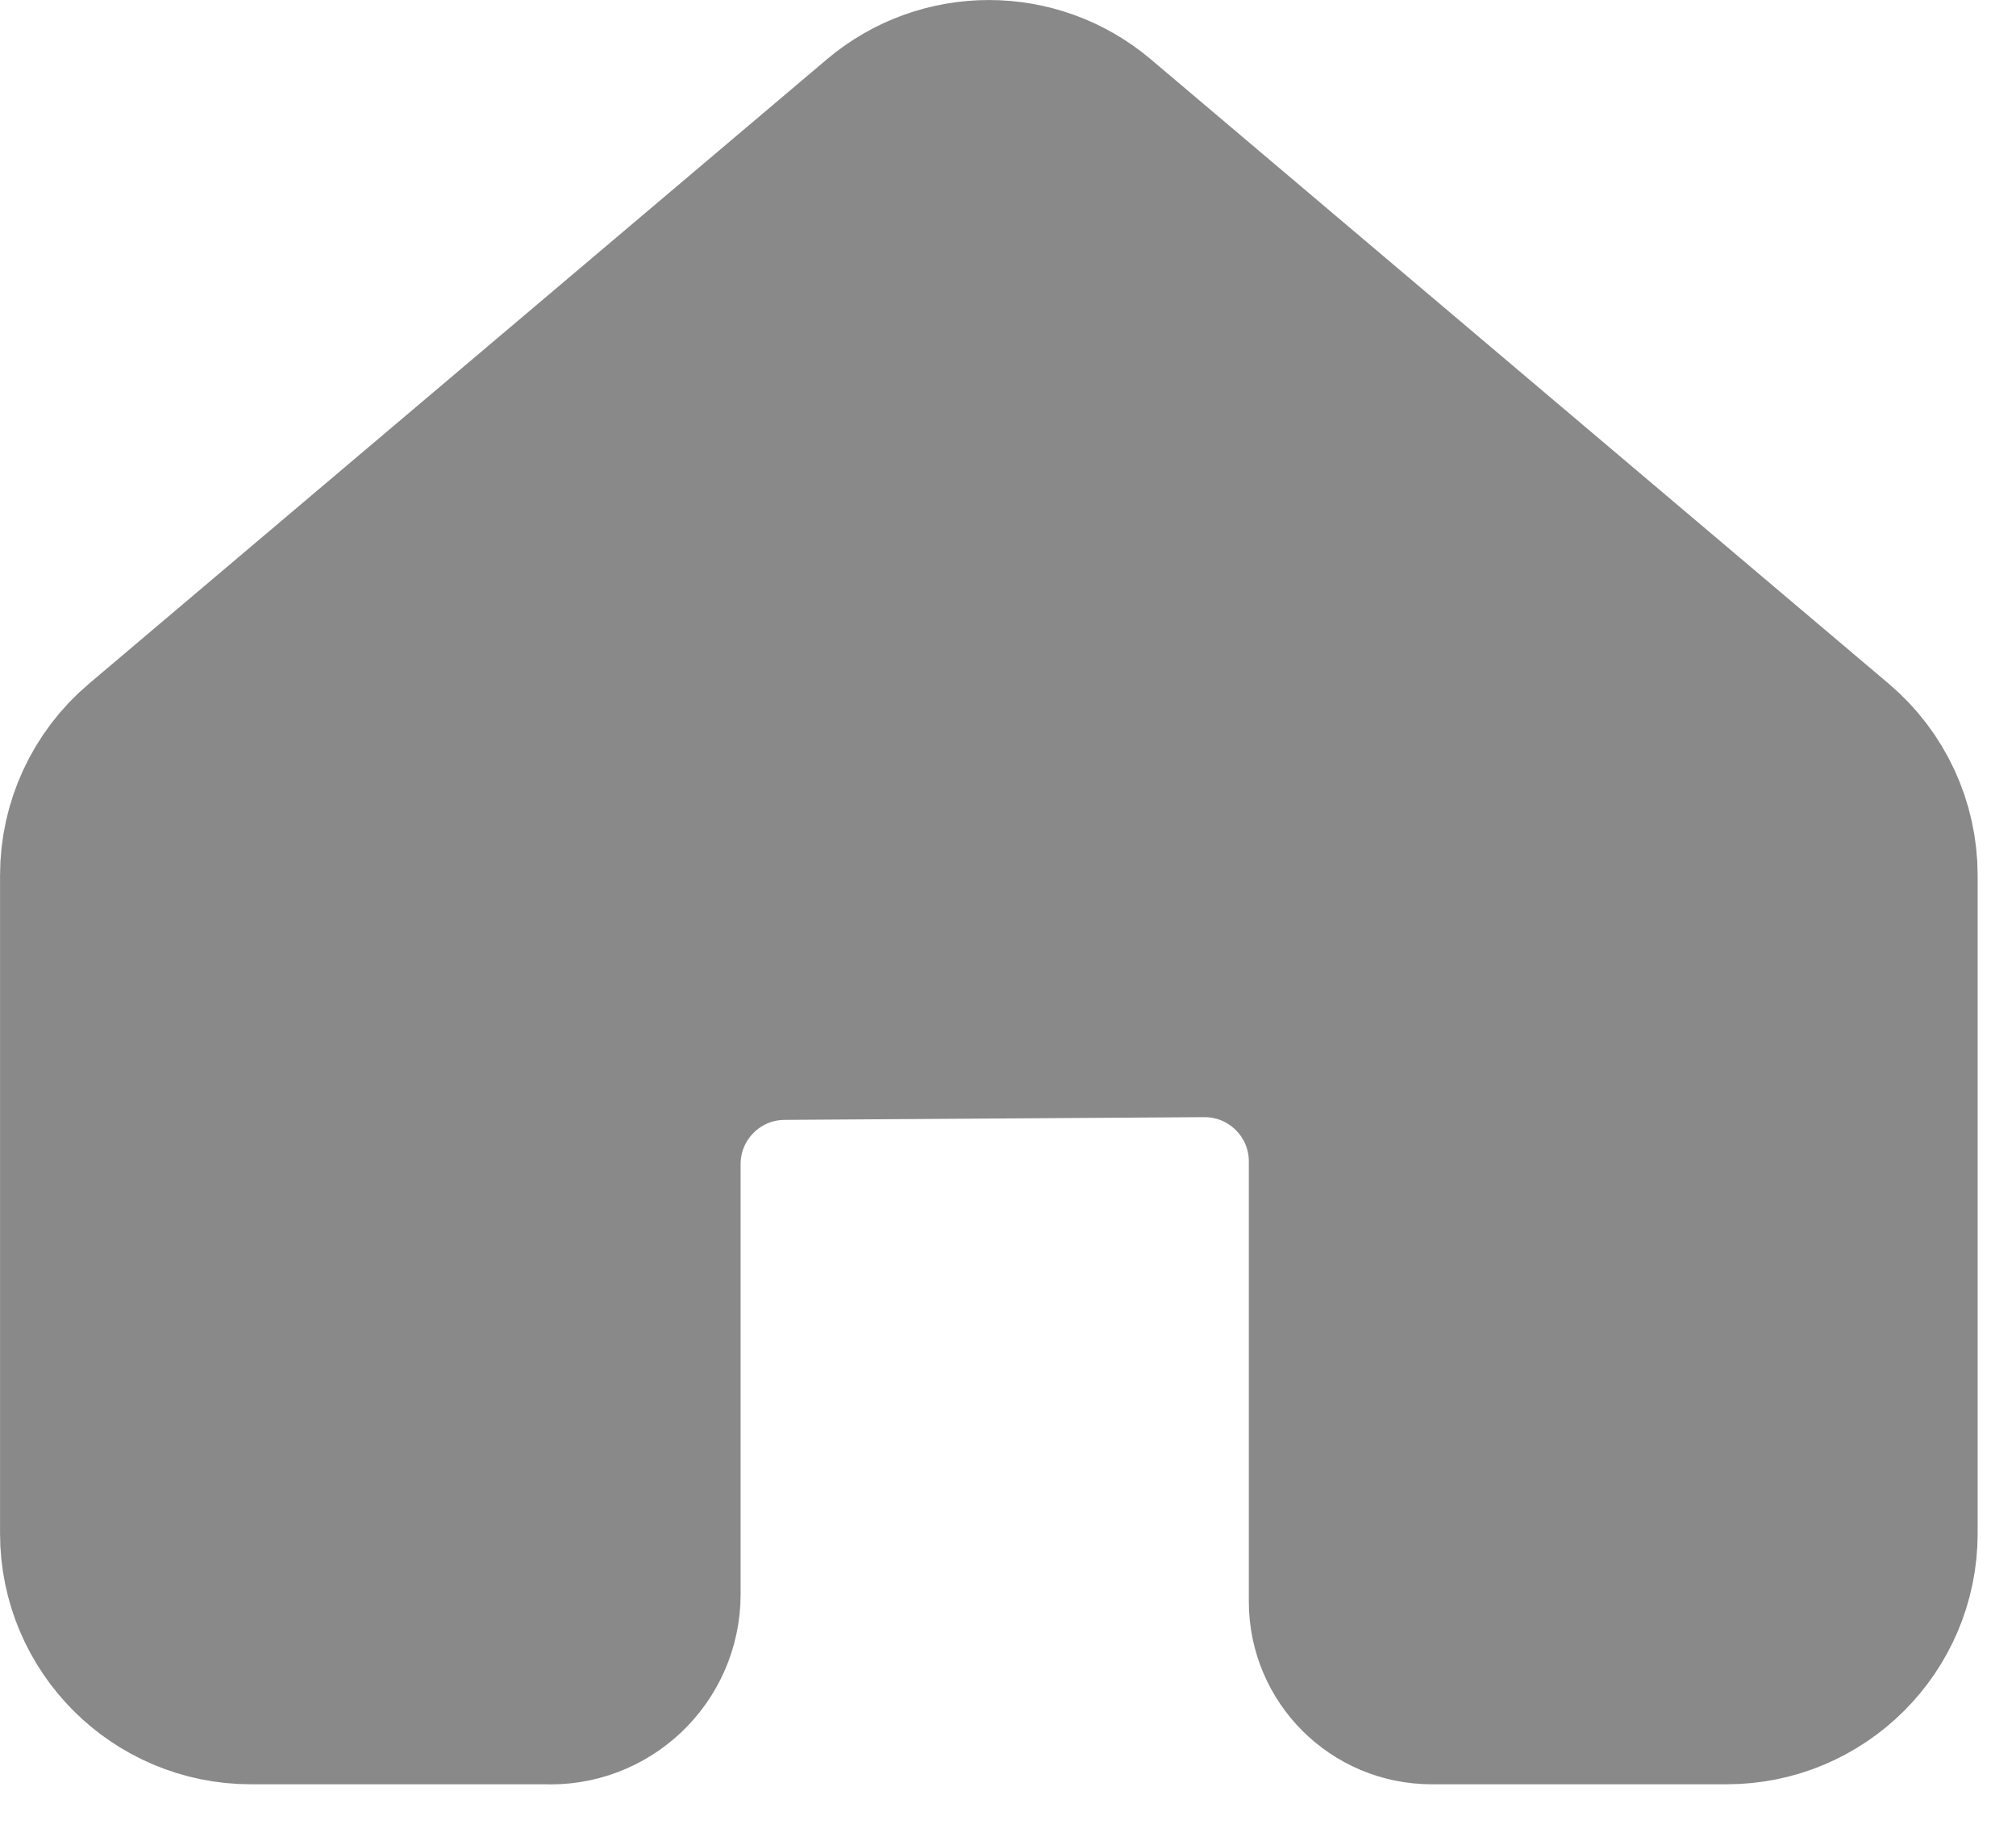
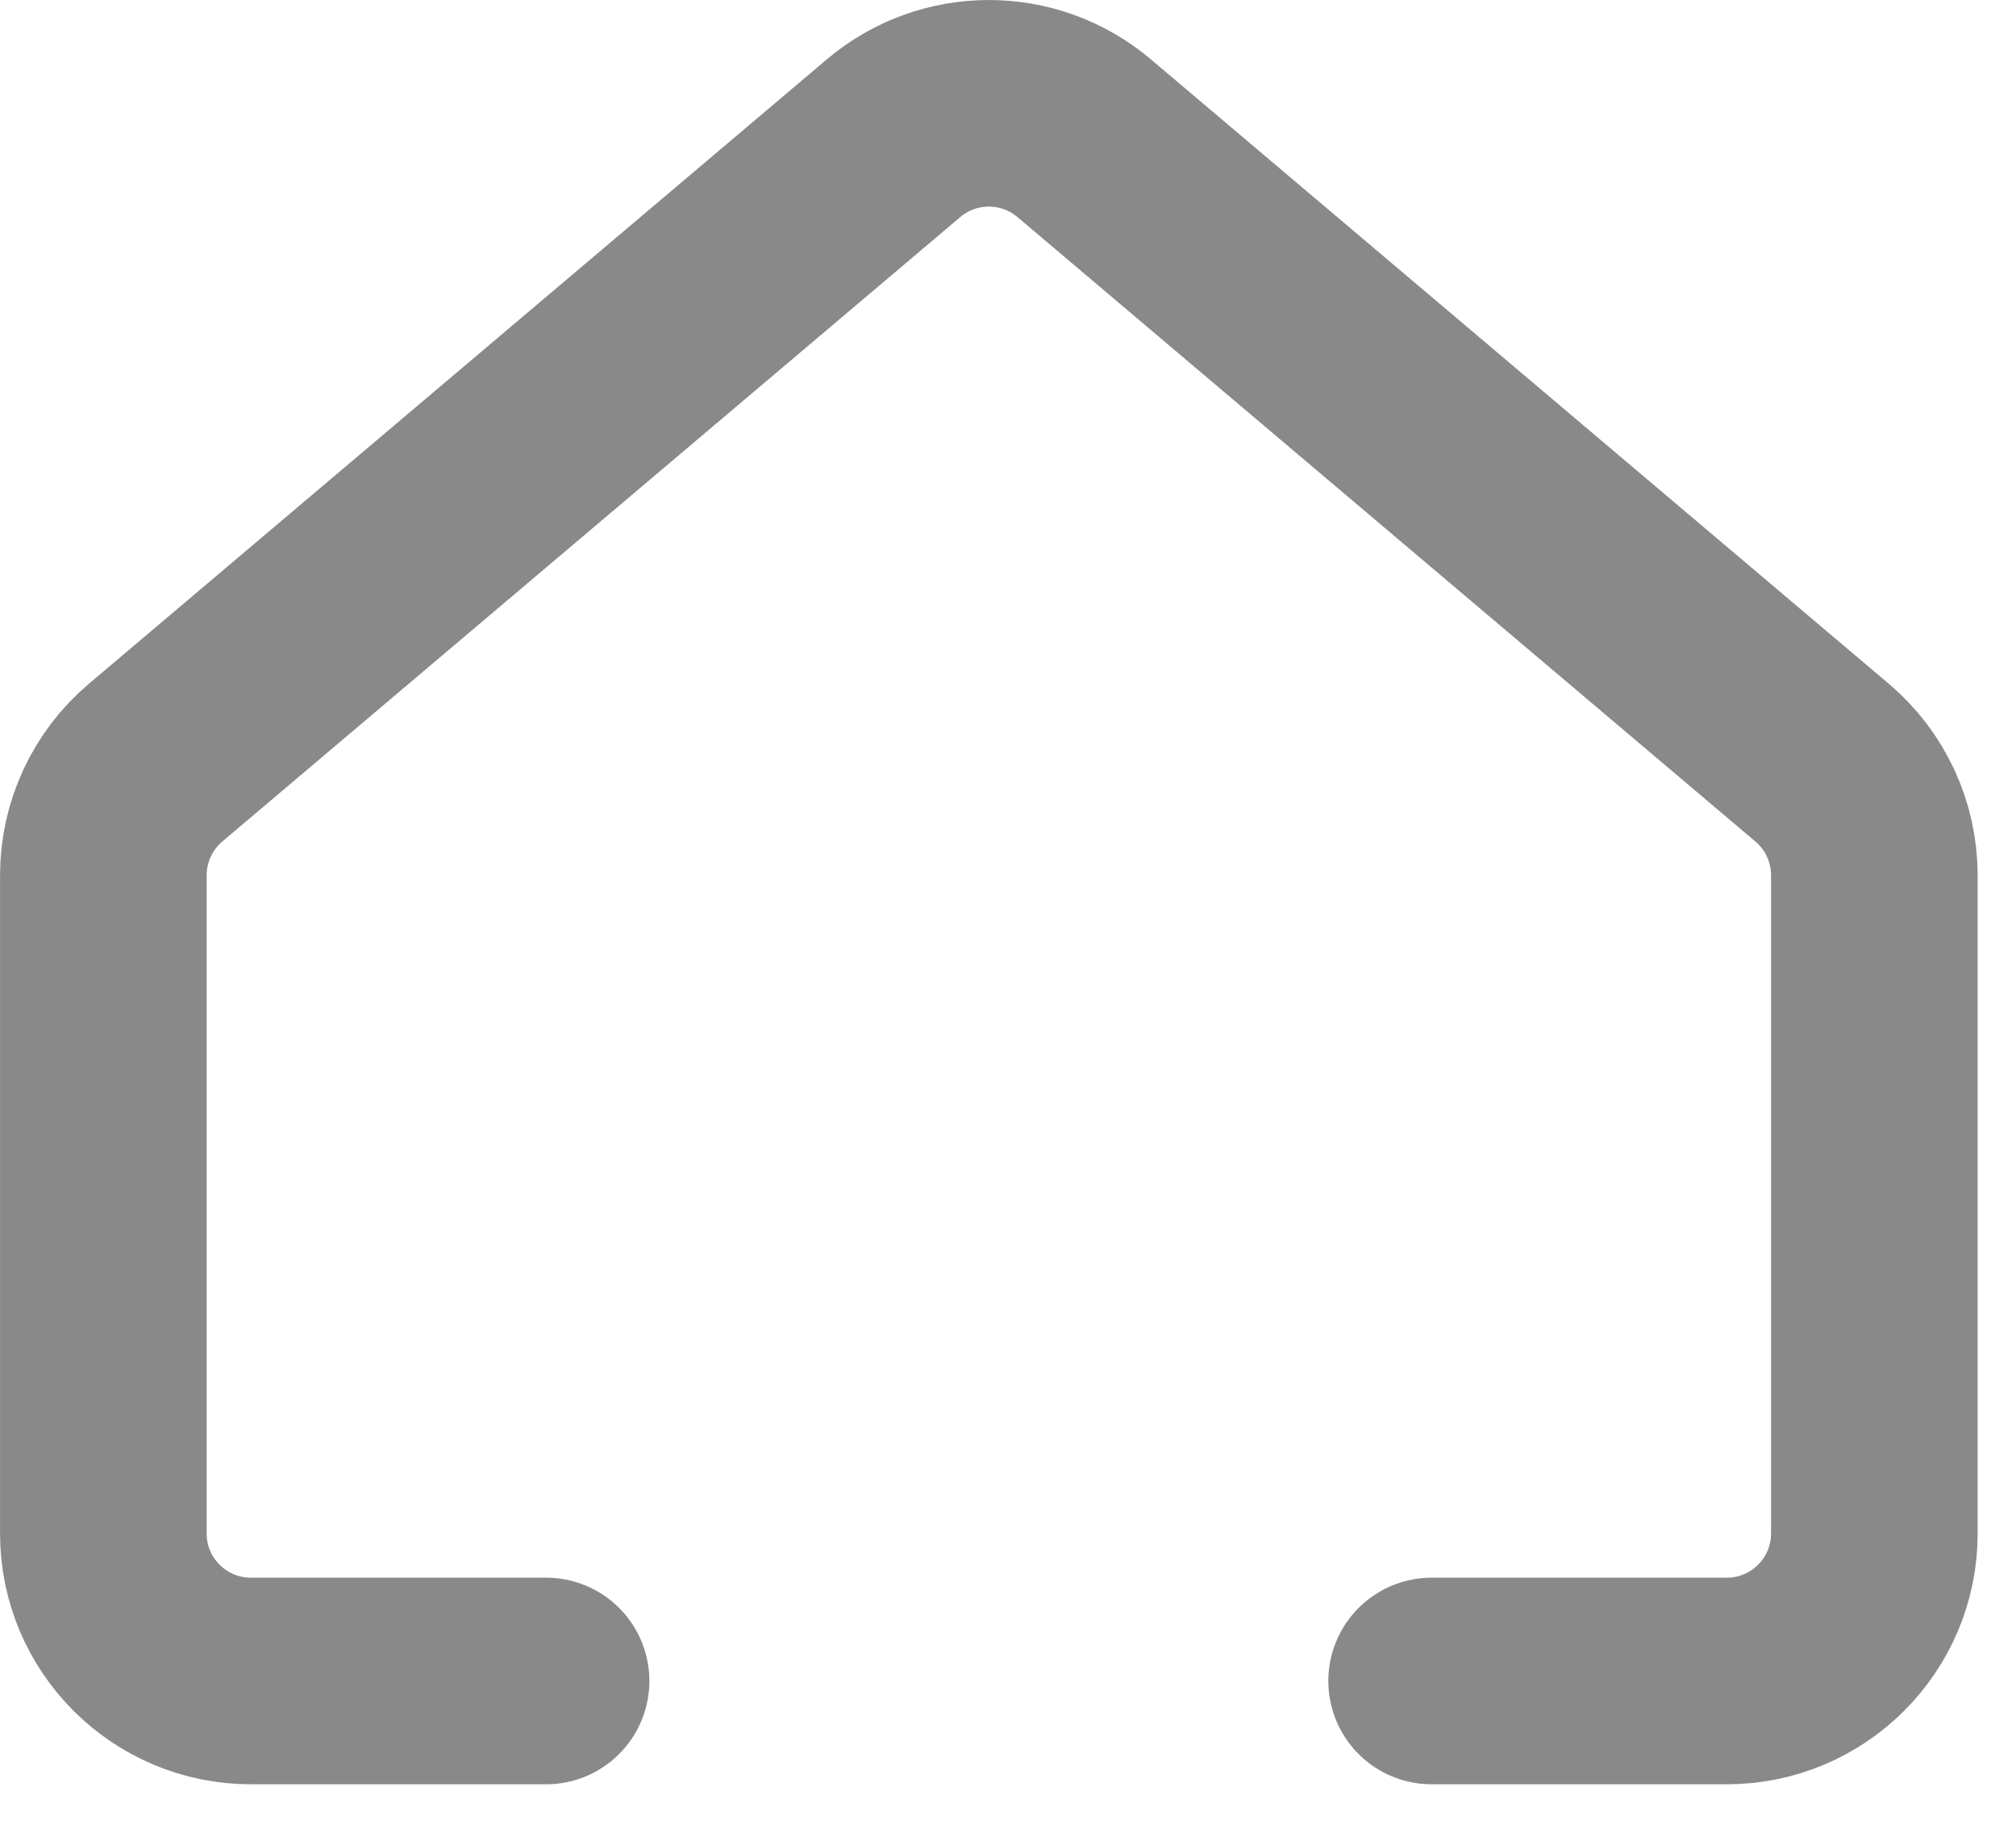
<svg xmlns="http://www.w3.org/2000/svg" width="23" height="21" viewBox="0 0 23 21" fill="none">
-   <path d="M1.179 9.986V17.495C1.179 18.424 1.933 19.178 2.862 19.178H6.23C6.796 19.207 7.271 18.756 7.271 18.189V13.281C7.271 12.356 8.018 11.604 8.944 11.598L13.731 11.567C14.665 11.561 15.426 12.316 15.426 13.251V18.272C15.426 18.772 15.832 19.178 16.333 19.178H19.7C20.63 19.178 21.384 18.424 21.384 17.495V9.986C21.384 9.491 21.166 9.021 20.788 8.701L12.369 1.577C11.741 1.046 10.822 1.046 10.194 1.577L1.775 8.701C1.397 9.021 1.179 9.491 1.179 9.986Z" fill="#898989" stroke="#898989" stroke-width="2.357" stroke-linecap="round" stroke-linejoin="round" />
+   <path d="M16.333 19.178H19.7C20.63 19.178 21.384 18.424 21.384 17.495V9.986C21.384 9.491 21.166 9.021 20.788 8.701L12.369 1.577C11.741 1.046 10.822 1.046 10.194 1.577L1.775 8.701C1.397 9.021 1.179 9.491 1.179 9.986V17.495C1.179 18.424 1.933 19.178 2.862 19.178H6.23" stroke="#898989" stroke-width="2.357" stroke-linecap="round" stroke-linejoin="round" />
</svg>
